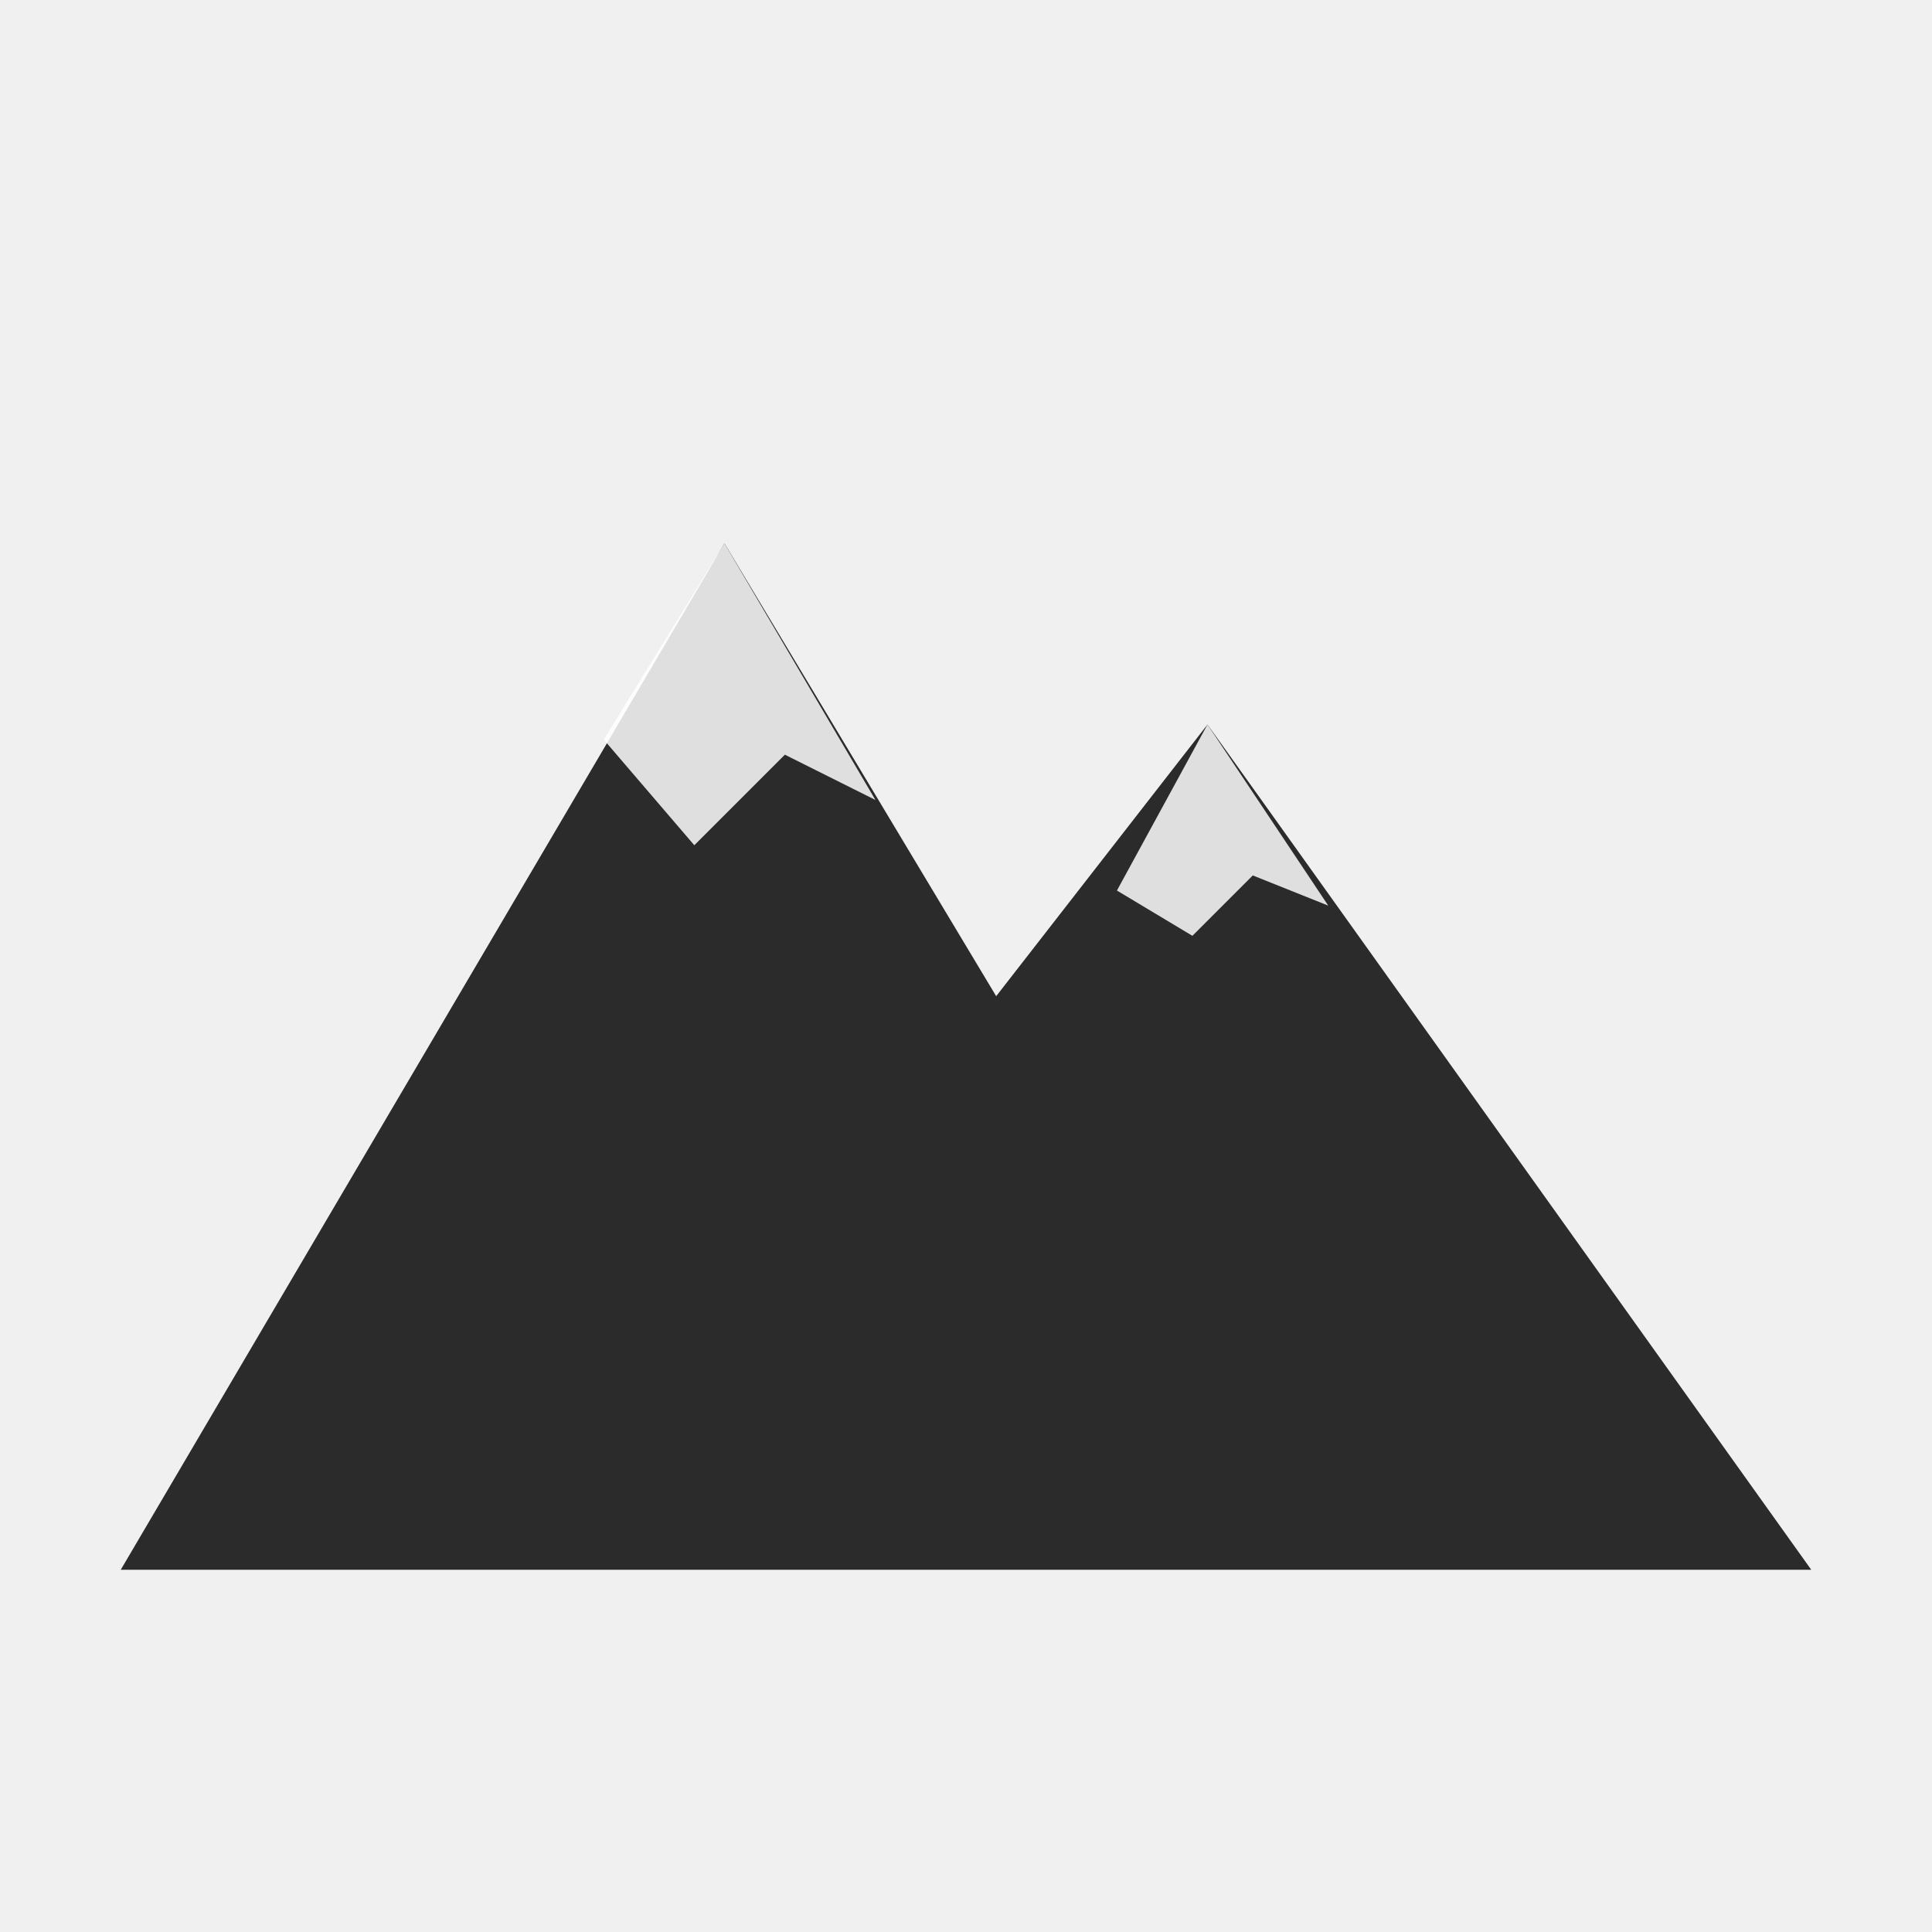
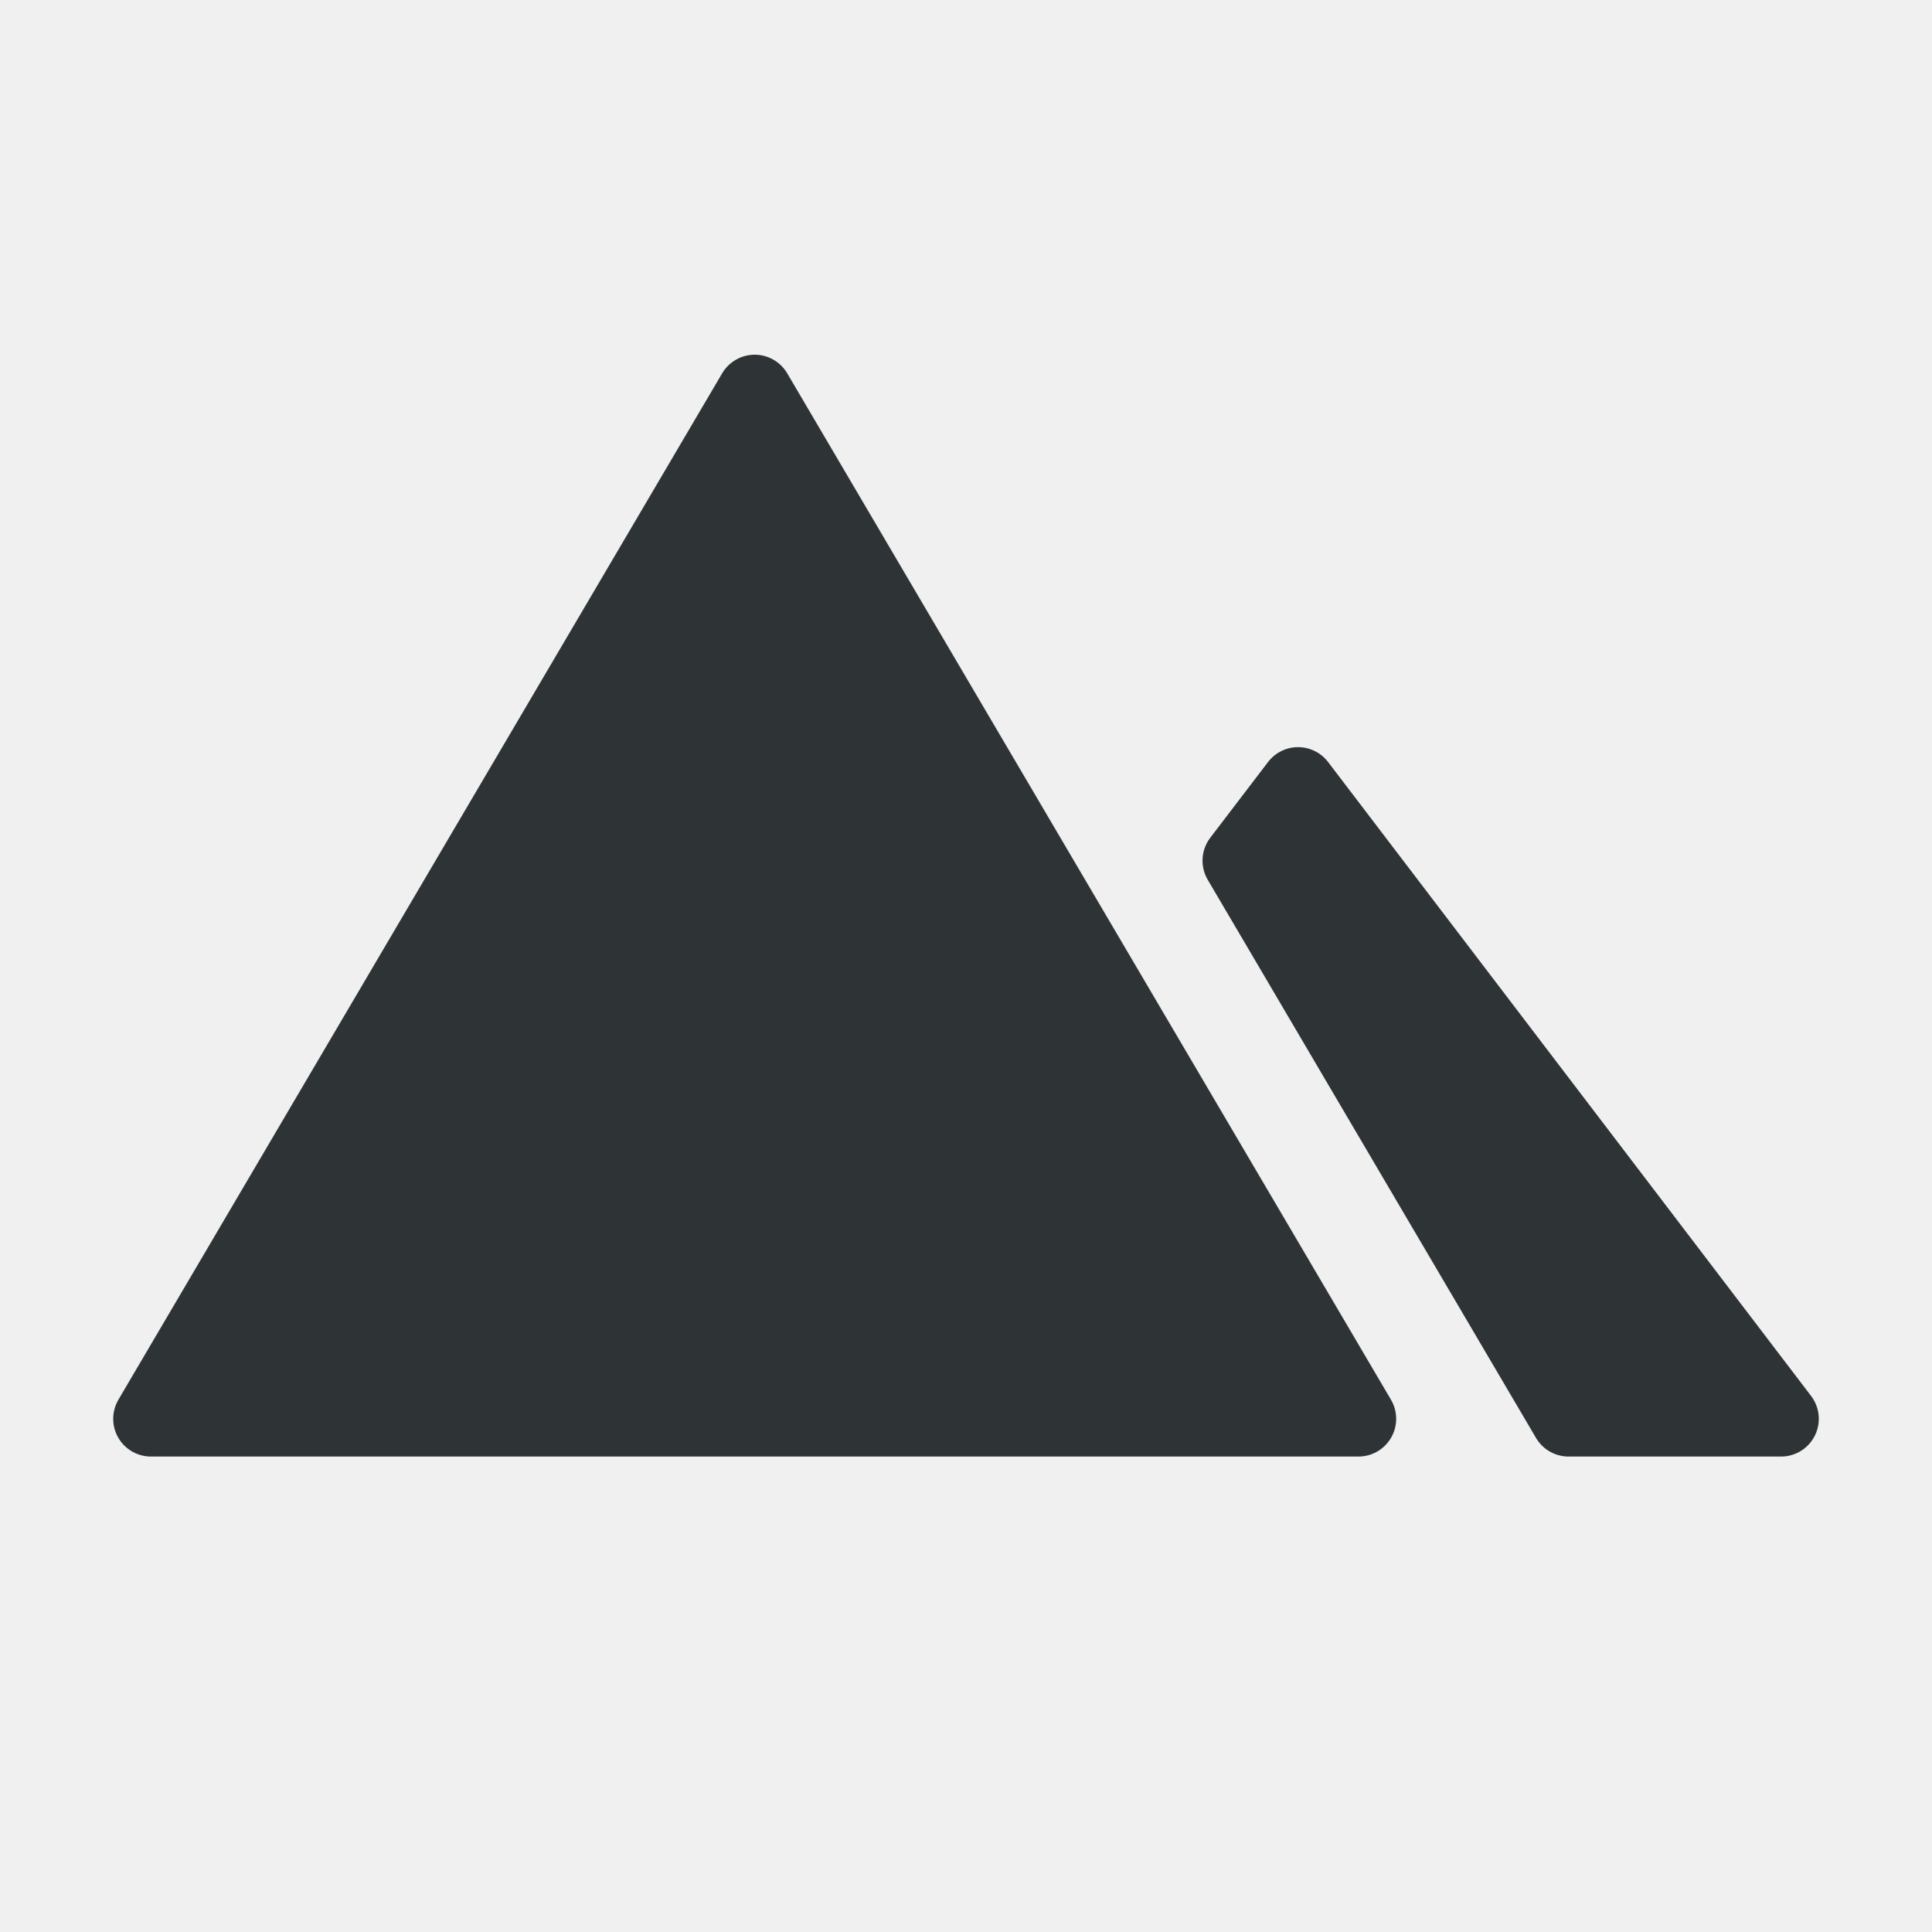
- <svg xmlns="http://www.w3.org/2000/svg" viewBox="0 0 64 64">
-   <path d="M4 52 L24 18 L33 33 L40 24 L60 52 Z" fill="#2b2b2b" />
-   <path d="M24 18 L29 26.5 L26 25 L23 28 L20 24.5 Z M40 24 L44 30 L41.5 29 L39.5 31 L37 29.5 Z" fill="#ffffff" opacity=".85" />
+ <svg xmlns="http://www.w3.org/2000/svg" viewBox="0 0 16 16">
+   <g transform="translate(0 -0.5) scale(0.125)">
+     <g fill="#2e3436" stroke="#2e3436" stroke-width="5.0" stroke-linejoin="round">
+       <path d="M50.0 30.0 L90.0 98.0 L10.0 98.0 Z" />
+       <path d="M86.0 56.0 L118.0 98.0 L103.92 98.0 L82.17 61.02 Z" />
+     </g>
+   </g>
</svg>
